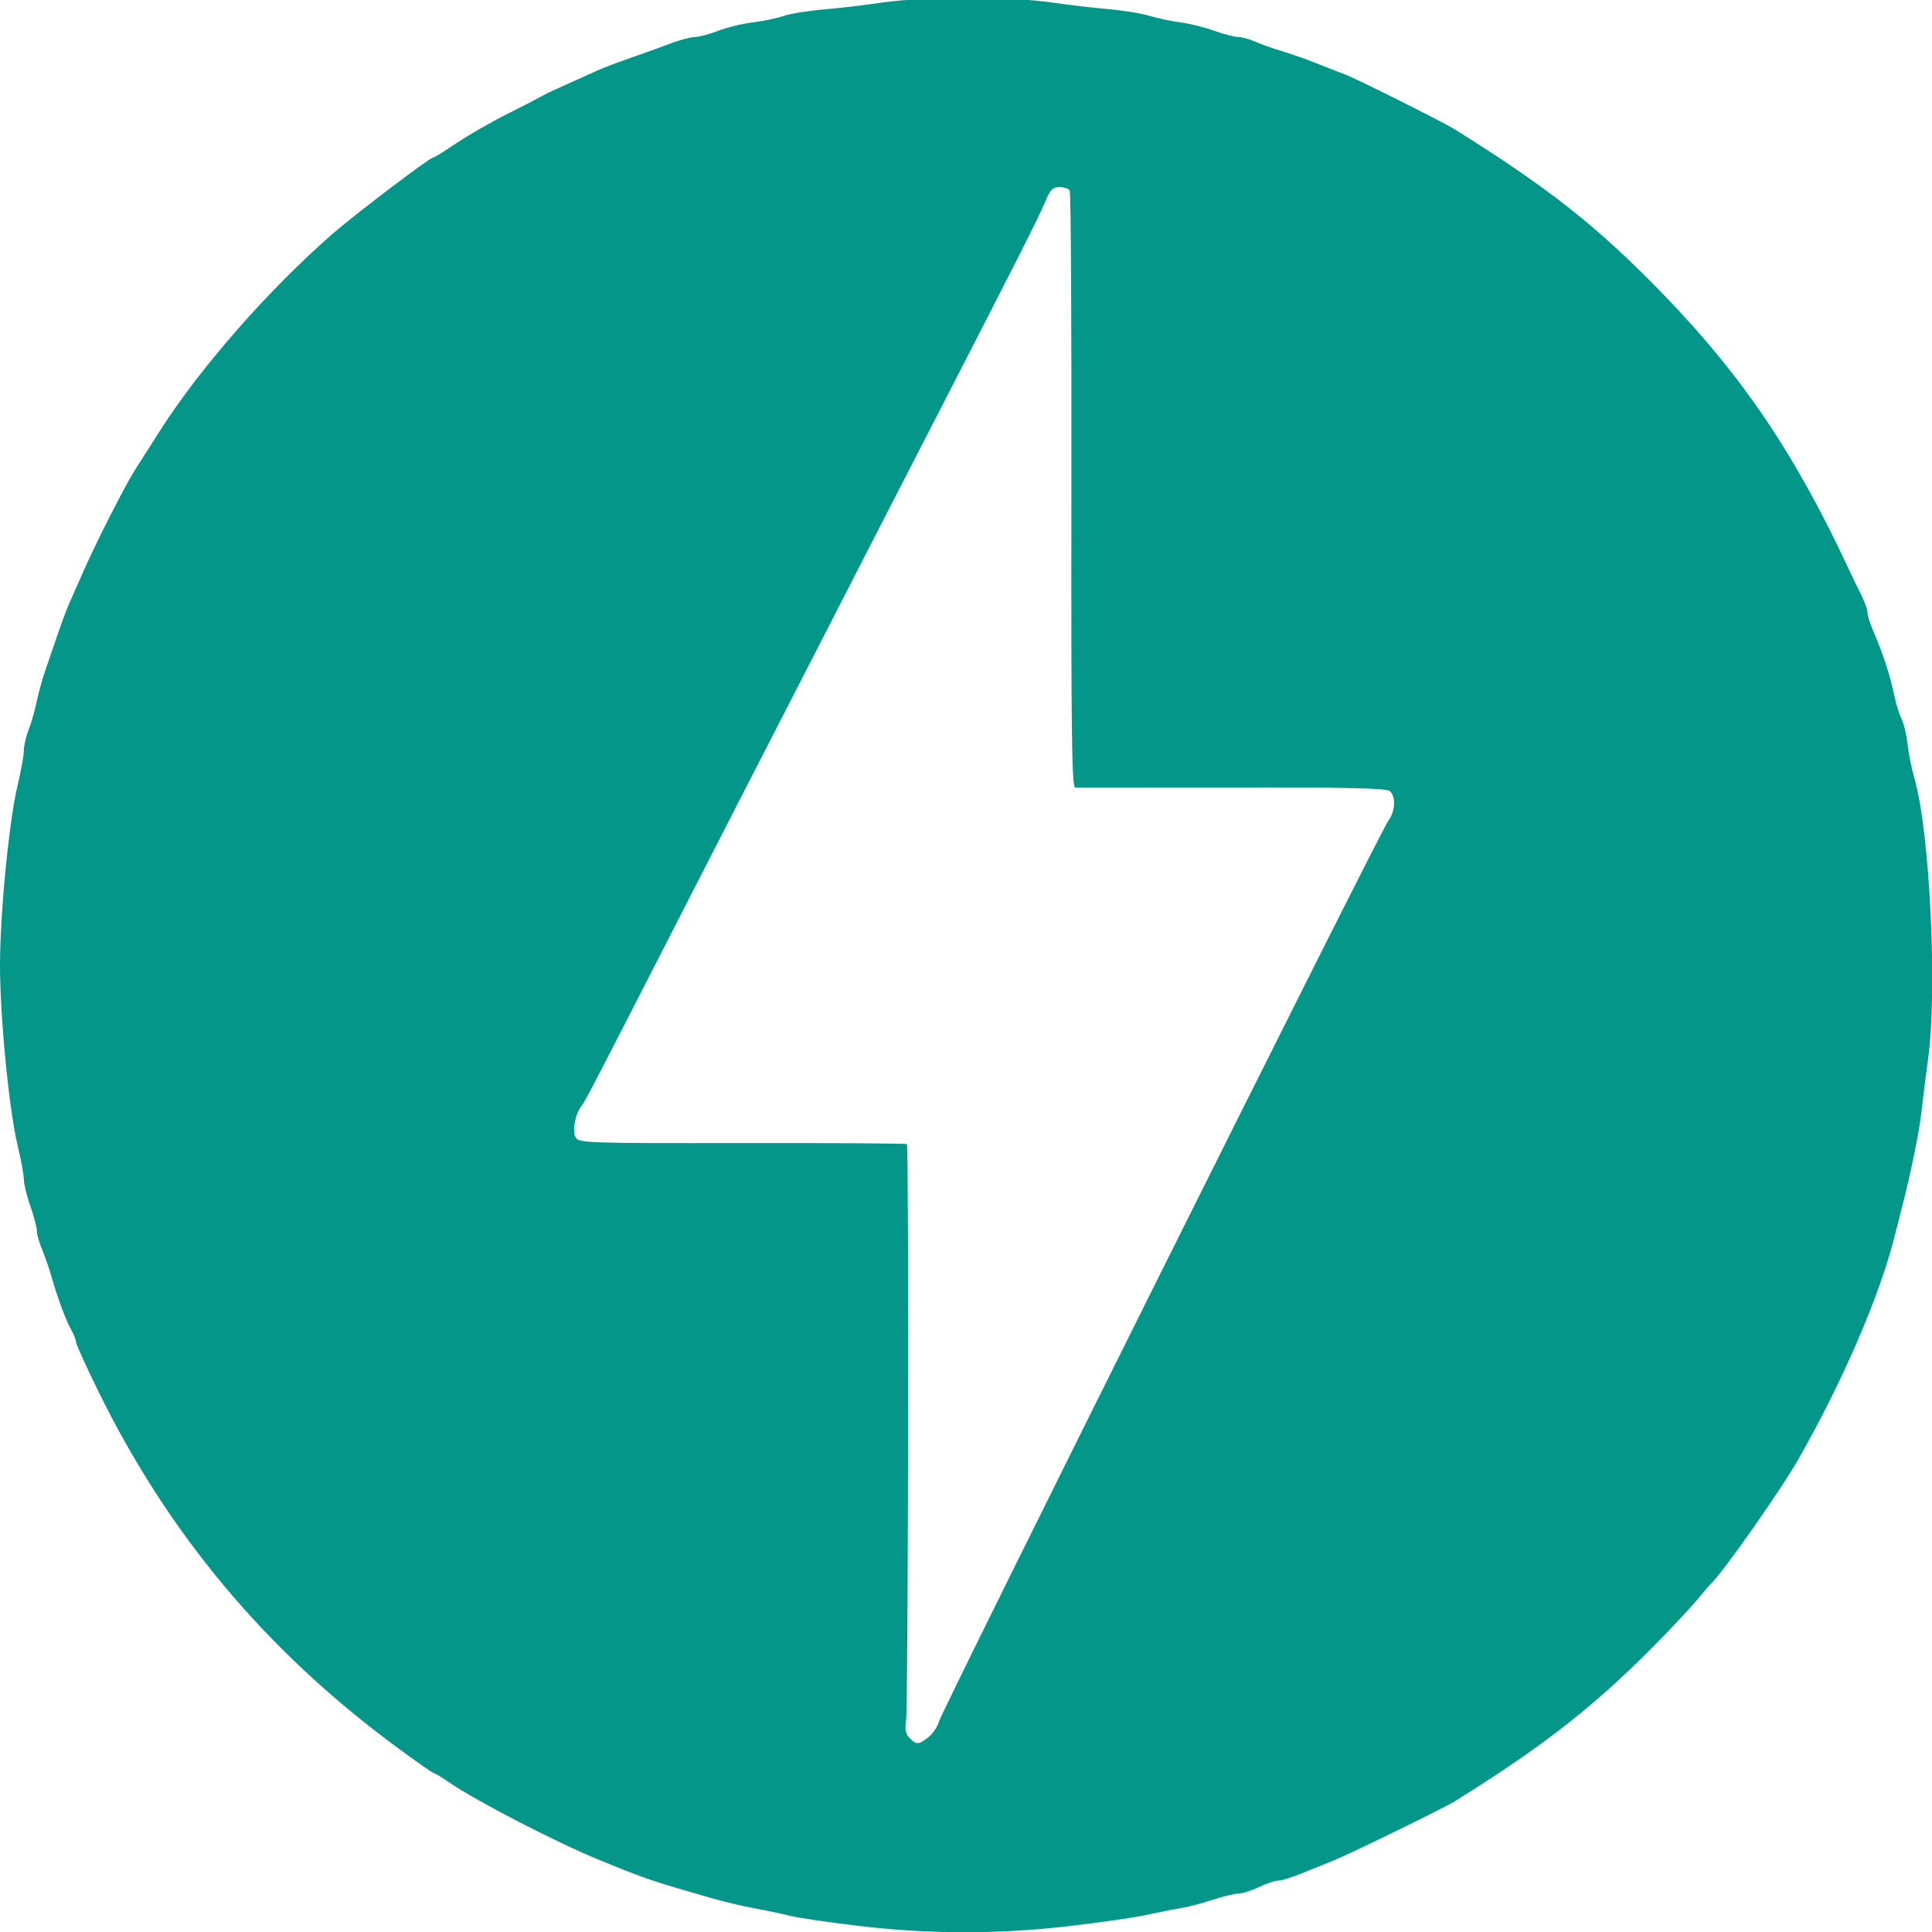
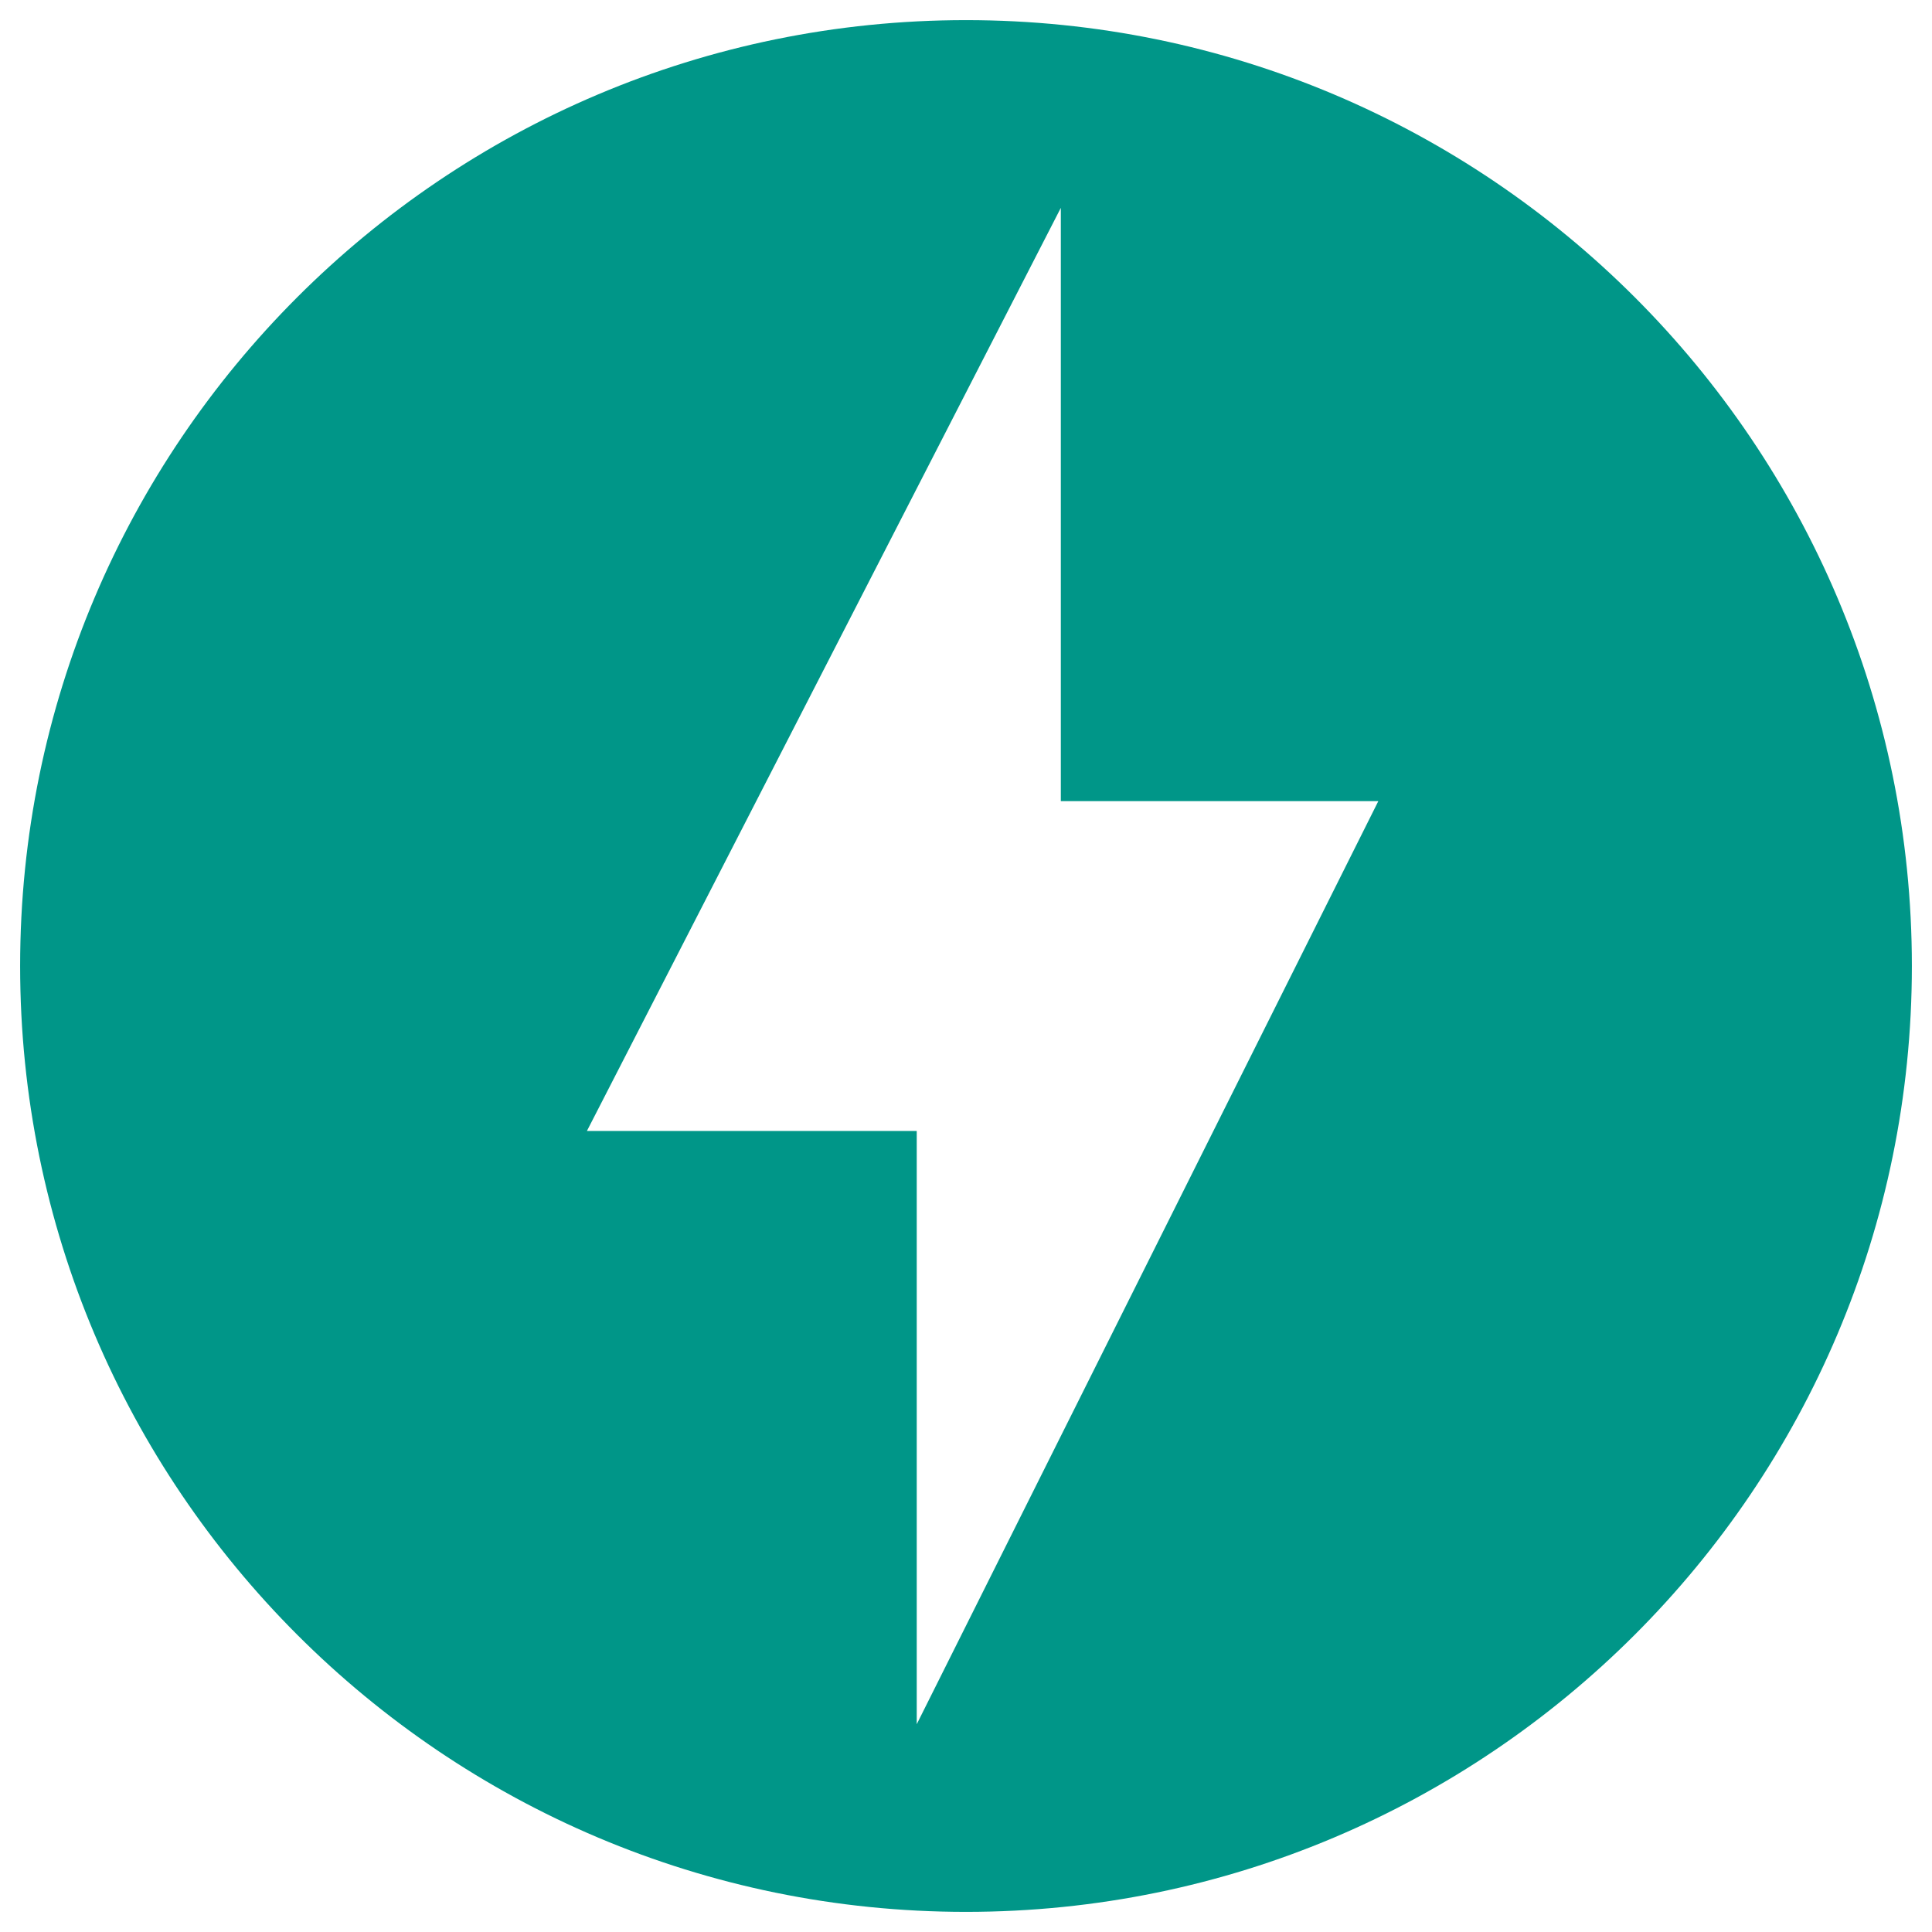
- <svg xmlns="http://www.w3.org/2000/svg" viewBox="0 0 128 128">
-   <path d="M56.813 127.586c-1.903-.227-3.899-.52-4.434-.652a48.078 48.078 0 00-2.375-.5 36.042 36.042 0 01-2.703-.633c-4.145-1.188-4.442-1.285-7.567-2.563-2.875-1.172-8.172-3.91-9.984-5.156-.496-.344-.96-.621-1.031-.621-.07 0-1.23-.816-2.578-1.813-8.57-6.343-15.004-14.043-19.653-23.527-.8-1.629-1.453-3.074-1.453-3.21 0-.134-.144-.505-.32-.817-.363-.649-.88-2.047-1.297-3.492a20.047 20.047 0 00-.625-1.813c-.195-.46-.352-1.02-.352-1.246 0-.227-.195-.965-.433-1.645-.238-.675-.43-1.472-.43-1.77 0-.296-.187-1.32-.418-2.276C.598 73.492 0 67.379 0 63.953c0-3.422.598-9.535 1.16-11.894.23-.957.418-2 .418-2.32 0-.321.145-.95.32-1.4.18-.448.41-1.253.516-1.788.11-.535.36-1.457.563-2.055l.59-1.726c.433-1.293.835-2.387 1.027-2.813.11-.238.539-1.21.957-2.16.676-1.535 2.125-4.43 2.972-5.945.309-.555.426-.739 2.098-3.352 2.649-4.148 7.176-9.309 11.39-12.988 1.485-1.297 6.446-5.063 6.669-5.063.062 0 .53-.281 1.043-.625 1.347-.902 2.668-1.668 4.39-2.531a53.06 53.06 0 001.836-.953c.285-.164.82-.41 3.567-1.64.605-.27 1.257-.516 3.136-1.173.414-.144 1.246-.449 1.84-.672.598-.222 1.301-.406 1.563-.406.258 0 .937-.18 1.508-.402.57-.223 1.605-.477 2.304-.563.696-.082 1.621-.277 2.055-.43.43-.148 1.61-.34 2.621-.425a72.572 72.572 0 003.941-.465c2.688-.394 8.532-.394 11.192 0a75.02 75.02 0 003.781.445c.953.079 2.168.278 2.703.442.535.16 1.461.36 2.055.433.594.079 1.594.325 2.222.551.63.23 1.344.414 1.59.414s.754.137 1.125.309c.375.168 1.168.449 1.766.625.594.18 1.613.535 2.27.797.652.261 1.527.605 1.945.761.77.29 6.46 3.137 7.234 3.622 6.281 3.917 9.512 6.476 13.856 10.964 5.238 5.414 8.715 10.57 12.254 18.16.25.536.632 1.329.851 1.758.215.434.395.942.395 1.13 0 .19.18.76.402 1.269.602 1.383 1.117 2.957 1.36 4.16.12.59.343 1.32.495 1.621.153.3.332 1.063.403 1.688.07.624.277 1.648.453 2.269 1.02 3.531 1.527 13.934.91 18.535-.183 1.367-.39 3.02-.46 3.672-.118 1.117-.708 4.004-1.212 5.945l-.52 2.055c-.98 3.957-3.402 9.594-6.359 14.809-1.172 2.07-5.101 7.668-5.843 8.324-.067.058-.399.45-.735.863-.336.418-1.414 1.586-2.39 2.594-4.301 4.441-7.77 7.187-13.86 10.969-.722.449-6.847 3.441-7.992 3.906-.594.238-1.586.64-2.203.89-.613.247-1.297.454-1.512.458-.215.003-.781.195-1.258.425-.476.23-1.082.422-1.351.426-.266.004-1.043.192-1.727.418-.683.23-1.633.477-2.11.55-.476.075-1.495.278-2.269.45-.773.172-3.11.508-5.187.746a59.06 59.06 0 01-13.945-.031zm4.703-12.5c.3-.234.609-.7.691-1.027.18-.723 29.234-58.97 29.781-59.7.461-.617.504-1.605.082-1.953-.222-.187-3.004-.246-10.43-.234-5.57.012-10.253.016-10.406.012-.226-.008-.273-3.73-.25-19.672.016-10.817-.035-19.766-.113-19.89-.078-.126-.383-.227-.68-.227-.418 0-.613.18-.87.808-.485 1.168-1.825 3.82-8.348 16.485a3554.569 3554.569 0 00-4.055 7.89c-1.156 2.262-2.98 5.813-4.047 7.89a8751.248 8751.248 0 00-8.598 16.759c-4.933 9.636-5.53 10.785-5.742 11.039-.41.496-.633 1.64-.402 2.07.21.394.629.41 11.043.394 5.953-.007 10.863.024 10.914.07.137.141.086 37.31-.055 38.196-.093.582-.031.89.235 1.156.46.461.586.457 1.25-.066zm0 0" fill="#049688" />
+ <svg xmlns="http://www.w3.org/2000/svg" fill="none" viewBox="0 0 24 24" id="Fastapi-Icon--Streamline-Svg-Logos" height="24" width="24">
+   <path fill="#009688" d="M12 0.25C5.513 0.25 0.25 5.513 0.25 12s5.263 11.75 11.75 11.75C18.487 23.75 23.75 18.487 23.75 12S18.487 0.25 12 0.25Zm-0.612 21.169V14.049H7.291l5.887 -11.467v7.37H17.122L11.388 21.419Z" stroke-width="0.25" />
</svg>
